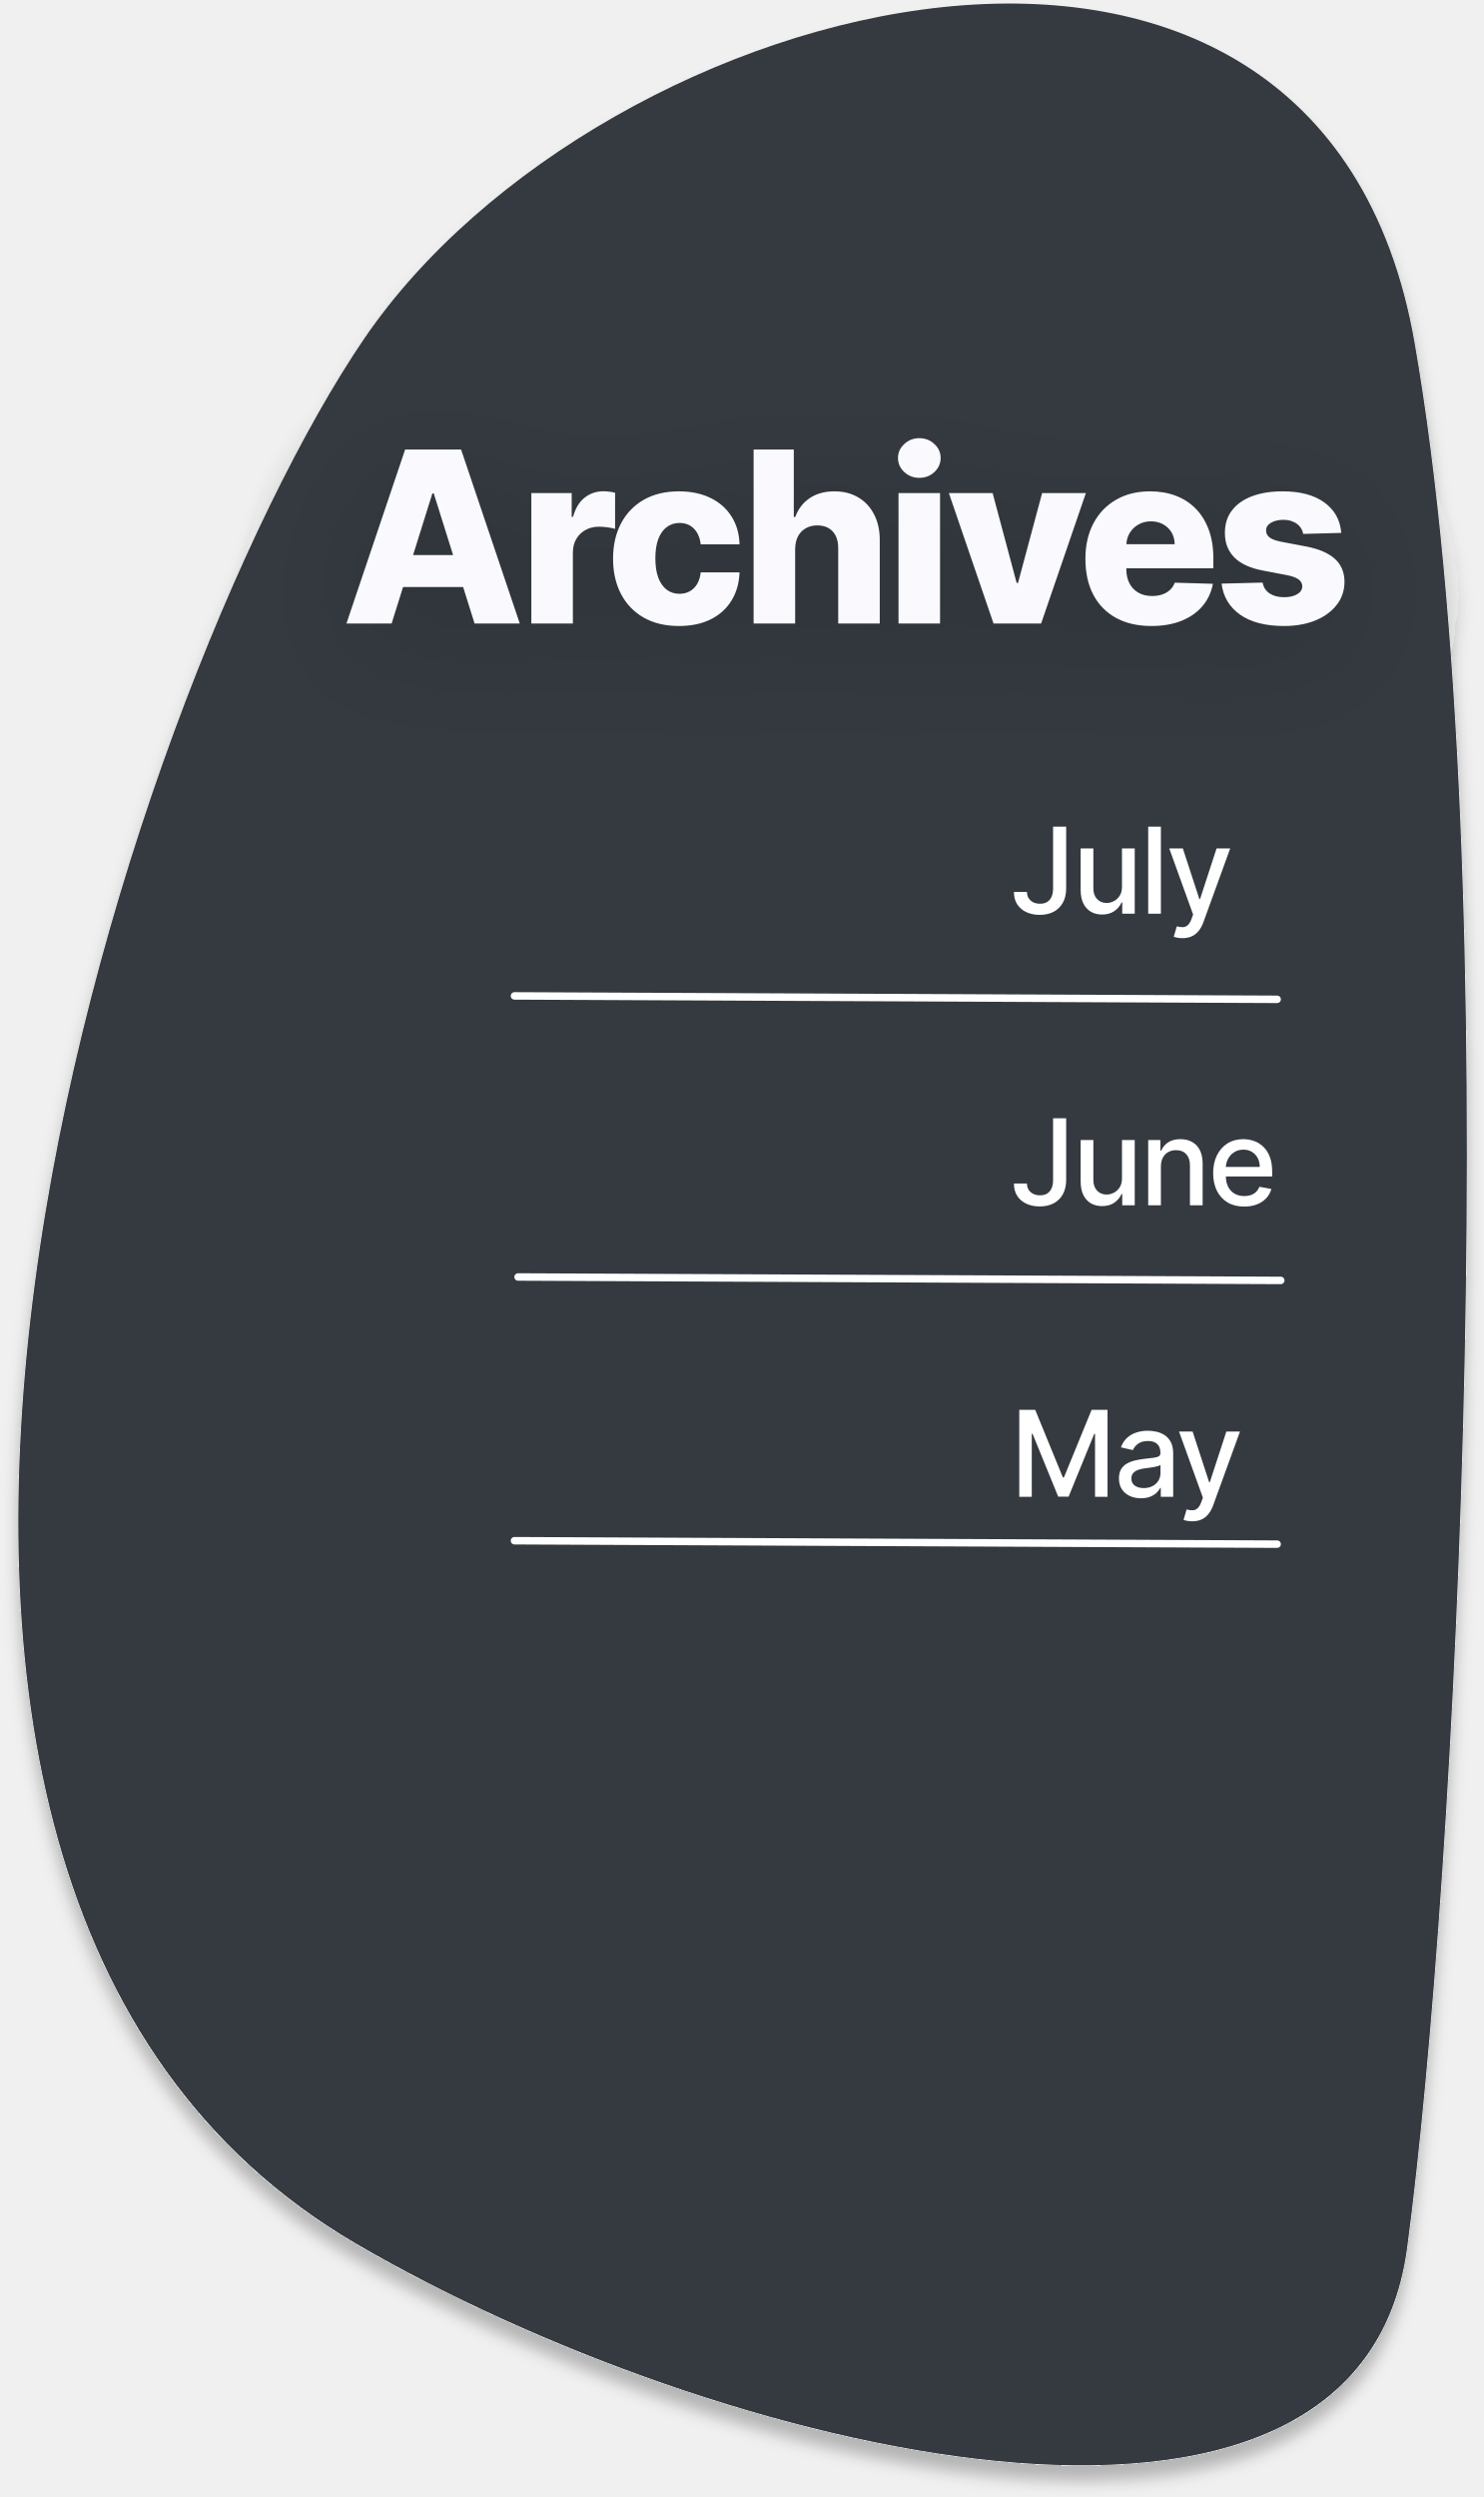
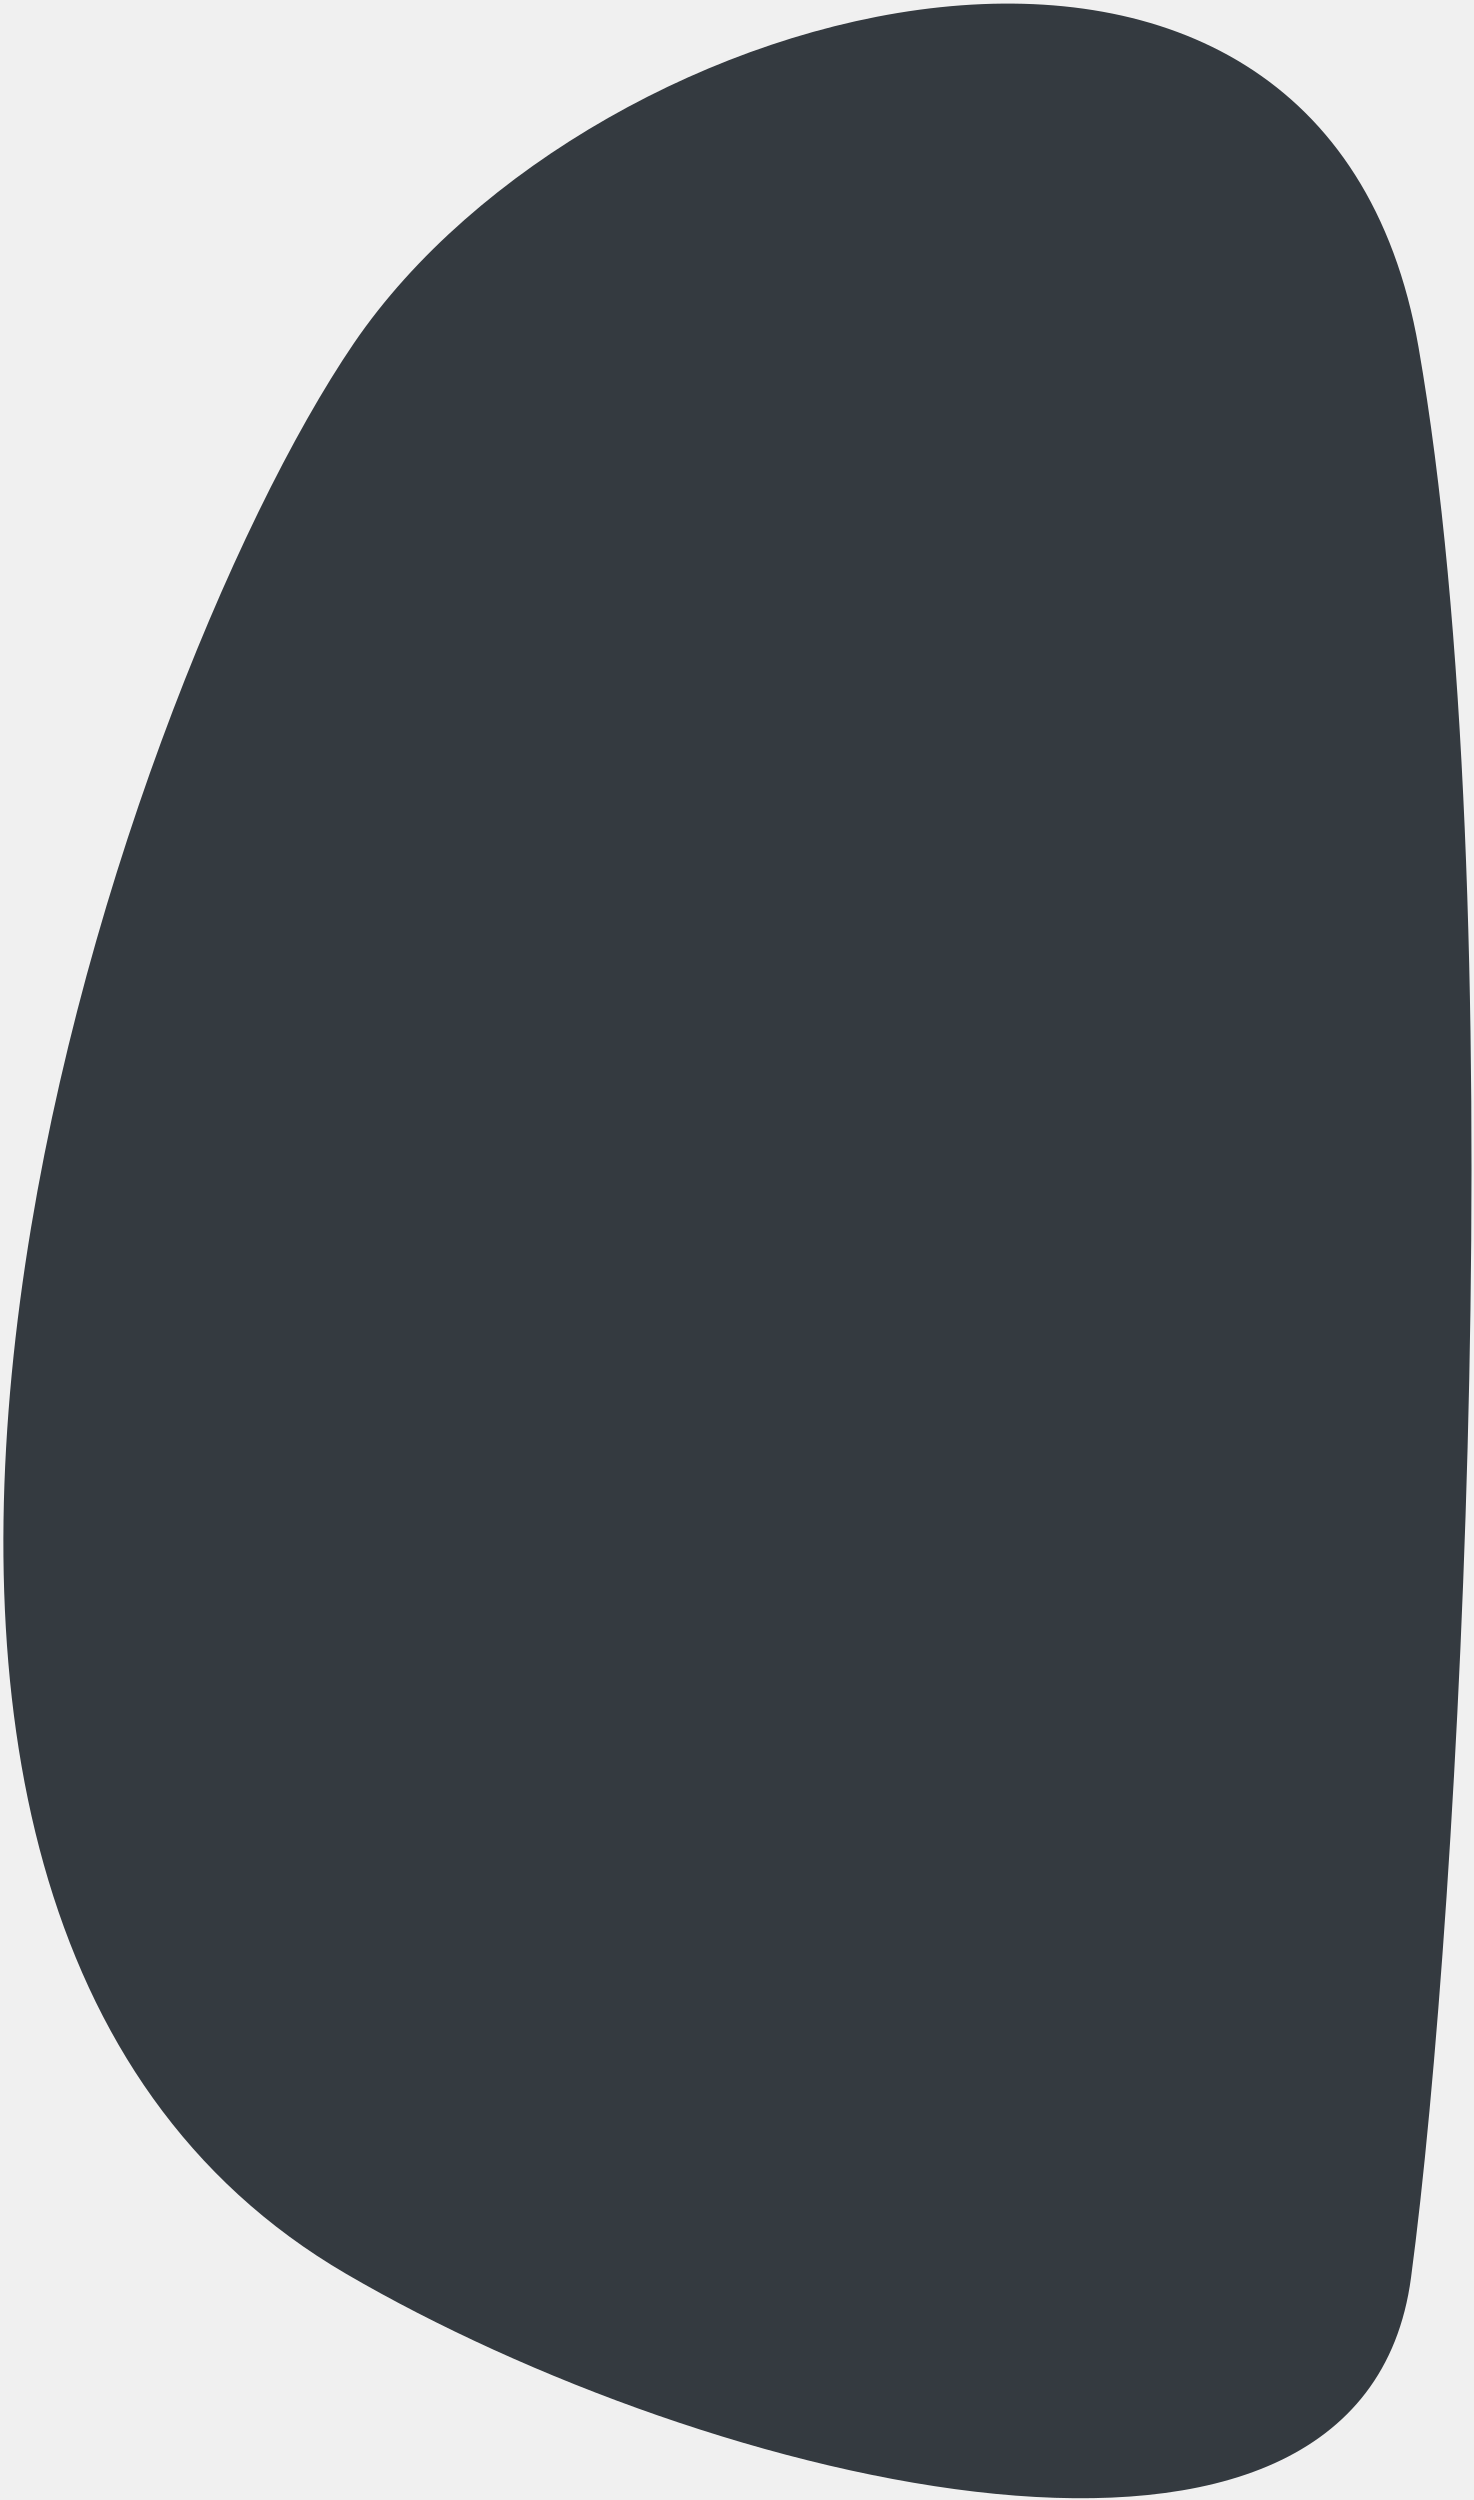
- <svg xmlns="http://www.w3.org/2000/svg" width="397" height="668" viewBox="0 0 397 668" fill="none">
-   <g filter="url(#filter0_d_10_120)">
-     <path d="M95.416 600.318C-73.483 501.844 34.021 183.721 97.404 90.647C160.786 -2.428 353.216 -53.261 378.493 91.656C403.77 236.574 389.582 503.431 376.505 601.327C363.429 699.224 190.787 655.922 95.416 600.318Z" fill="#343A40" />
-     <g filter="url(#filter1_d_10_120)">
-       <path d="M104.779 166.811H92.688L108.393 120.265H123.37L139.074 166.811H126.983L116.052 131.992H115.688L104.779 166.811ZM103.165 148.492H128.438V157.038H103.165V148.492ZM142.166 166.811V131.902H152.961V138.265H153.325C153.961 135.962 154.999 134.25 156.438 133.129C157.878 131.992 159.552 131.424 161.461 131.424C161.976 131.424 162.507 131.462 163.052 131.538C163.598 131.598 164.105 131.697 164.575 131.833V141.492C164.045 141.311 163.348 141.167 162.484 141.061C161.635 140.955 160.878 140.902 160.211 140.902C158.893 140.902 157.704 141.197 156.643 141.788C155.598 142.364 154.772 143.174 154.166 144.22C153.575 145.25 153.279 146.462 153.279 147.856V166.811H142.166ZM181.666 167.47C177.984 167.47 174.825 166.712 172.189 165.197C169.568 163.682 167.553 161.576 166.143 158.879C164.734 156.167 164.03 153.03 164.03 149.47C164.03 145.894 164.734 142.758 166.143 140.061C167.568 137.348 169.59 135.235 172.212 133.72C174.848 132.205 177.992 131.447 181.643 131.447C184.871 131.447 187.681 132.03 190.075 133.197C192.484 134.364 194.363 136.015 195.712 138.152C197.075 140.273 197.795 142.765 197.871 145.629H187.484C187.272 143.841 186.666 142.439 185.666 141.424C184.681 140.409 183.393 139.902 181.803 139.902C180.515 139.902 179.386 140.265 178.416 140.992C177.446 141.705 176.689 142.765 176.143 144.174C175.613 145.568 175.348 147.295 175.348 149.356C175.348 151.417 175.613 153.159 176.143 154.583C176.689 155.992 177.446 157.061 178.416 157.788C179.386 158.5 180.515 158.856 181.803 158.856C182.833 158.856 183.742 158.636 184.53 158.197C185.333 157.758 185.992 157.114 186.507 156.265C187.022 155.402 187.348 154.356 187.484 153.129H197.871C197.765 156.008 197.045 158.523 195.712 160.674C194.393 162.826 192.537 164.5 190.143 165.697C187.765 166.879 184.939 167.47 181.666 167.47ZM212.752 146.902V166.811H201.638V120.265H212.388V138.311H212.775C213.562 136.159 214.85 134.477 216.638 133.265C218.441 132.053 220.646 131.447 223.252 131.447C225.706 131.447 227.843 131.992 229.661 133.083C231.479 134.159 232.888 135.682 233.888 137.652C234.903 139.621 235.403 141.924 235.388 144.561V166.811H224.275V146.742C224.29 144.803 223.805 143.288 222.82 142.197C221.835 141.106 220.449 140.561 218.661 140.561C217.494 140.561 216.464 140.818 215.57 141.333C214.691 141.833 214.002 142.553 213.502 143.492C213.017 144.432 212.767 145.568 212.752 146.902ZM240.406 166.811V131.902H251.519V166.811H240.406ZM245.974 127.833C244.413 127.833 243.072 127.318 241.951 126.288C240.83 125.242 240.269 123.985 240.269 122.515C240.269 121.061 240.83 119.818 241.951 118.788C243.072 117.742 244.413 117.22 245.974 117.22C247.55 117.22 248.891 117.742 249.997 118.788C251.118 119.818 251.678 121.061 251.678 122.515C251.678 123.985 251.118 125.242 249.997 126.288C248.891 127.318 247.55 127.833 245.974 127.833ZM290.537 131.902L278.56 166.811H265.832L253.878 131.902H265.582L272.014 155.947H272.378L278.832 131.902H290.537ZM308.071 167.47C304.42 167.47 301.268 166.75 298.617 165.311C295.98 163.856 293.95 161.788 292.526 159.106C291.117 156.409 290.412 153.205 290.412 149.492C290.412 145.886 291.124 142.735 292.549 140.038C293.973 137.326 295.98 135.22 298.571 133.72C301.162 132.205 304.215 131.447 307.73 131.447C310.215 131.447 312.488 131.833 314.549 132.606C316.609 133.379 318.39 134.523 319.89 136.038C321.39 137.553 322.556 139.424 323.39 141.652C324.223 143.864 324.64 146.402 324.64 149.265V152.038H294.299V145.583H314.299C314.284 144.402 314.003 143.348 313.458 142.424C312.912 141.5 312.162 140.78 311.208 140.265C310.268 139.735 309.185 139.47 307.958 139.47C306.715 139.47 305.602 139.75 304.617 140.311C303.632 140.856 302.852 141.606 302.276 142.561C301.7 143.5 301.397 144.568 301.367 145.765V152.333C301.367 153.758 301.647 155.008 302.208 156.083C302.768 157.144 303.564 157.97 304.594 158.561C305.624 159.152 306.852 159.447 308.276 159.447C309.261 159.447 310.155 159.311 310.958 159.038C311.761 158.765 312.45 158.364 313.026 157.833C313.602 157.303 314.034 156.652 314.321 155.879L324.526 156.174C324.102 158.462 323.17 160.455 321.73 162.152C320.306 163.833 318.435 165.144 316.117 166.083C313.799 167.008 311.117 167.47 308.071 167.47ZM358.873 142.561L348.668 142.833C348.562 142.106 348.275 141.462 347.805 140.902C347.335 140.326 346.721 139.879 345.964 139.561C345.221 139.227 344.358 139.061 343.373 139.061C342.085 139.061 340.987 139.318 340.078 139.833C339.184 140.348 338.744 141.045 338.759 141.924C338.744 142.606 339.017 143.197 339.578 143.697C340.153 144.197 341.176 144.598 342.646 144.902L349.373 146.174C352.858 146.841 355.449 147.947 357.146 149.492C358.858 151.038 359.721 153.083 359.737 155.629C359.721 158.023 359.009 160.106 357.6 161.879C356.206 163.652 354.297 165.03 351.873 166.015C349.449 166.985 346.676 167.47 343.555 167.47C338.57 167.47 334.638 166.447 331.759 164.402C328.896 162.341 327.259 159.583 326.85 156.129L337.828 155.856C338.07 157.129 338.699 158.098 339.714 158.765C340.729 159.432 342.025 159.765 343.6 159.765C345.025 159.765 346.184 159.5 347.078 158.97C347.971 158.439 348.426 157.735 348.441 156.856C348.426 156.068 348.078 155.439 347.396 154.97C346.714 154.485 345.646 154.106 344.191 153.833L338.1 152.674C334.6 152.038 331.994 150.864 330.282 149.152C328.57 147.424 327.721 145.227 327.737 142.561C327.721 140.227 328.343 138.235 329.6 136.583C330.858 134.917 332.646 133.644 334.964 132.765C337.282 131.886 340.017 131.447 343.168 131.447C347.896 131.447 351.623 132.439 354.35 134.424C357.078 136.394 358.585 139.106 358.873 142.561Z" fill="#FAFAFE" />
-     </g>
-     <path d="M281.763 221.158H285.263V237.658C285.263 239.15 284.967 240.427 284.376 241.487C283.793 242.548 282.971 243.359 281.911 243.919C280.85 244.472 279.607 244.749 278.183 244.749C276.873 244.749 275.695 244.51 274.649 244.033C273.611 243.556 272.789 242.862 272.183 241.953C271.585 241.037 271.286 239.923 271.286 238.612H274.774C274.774 239.256 274.922 239.813 275.217 240.283C275.52 240.753 275.933 241.12 276.456 241.385C276.986 241.643 277.592 241.771 278.274 241.771C279.017 241.771 279.645 241.616 280.161 241.306C280.683 240.987 281.081 240.521 281.354 239.908C281.626 239.294 281.763 238.544 281.763 237.658V221.158ZM300.198 237.192V226.976H303.607V244.431H300.266V241.408H300.084C299.683 242.34 299.039 243.116 298.152 243.737C297.273 244.351 296.179 244.658 294.868 244.658C293.747 244.658 292.755 244.412 291.891 243.919C291.035 243.419 290.361 242.681 289.868 241.703C289.383 240.726 289.141 239.518 289.141 238.078V226.976H292.539V237.669C292.539 238.859 292.868 239.806 293.527 240.51C294.186 241.215 295.042 241.567 296.095 241.567C296.732 241.567 297.364 241.408 297.993 241.09C298.63 240.771 299.156 240.29 299.573 239.646C299.997 239.003 300.205 238.184 300.198 237.192ZM310.61 221.158V244.431H307.212V221.158H310.61ZM316.369 250.976C315.861 250.976 315.399 250.934 314.982 250.851C314.566 250.775 314.255 250.692 314.05 250.601L314.869 247.817C315.49 247.984 316.043 248.056 316.528 248.033C317.013 248.01 317.441 247.828 317.812 247.487C318.191 247.146 318.524 246.59 318.812 245.817L319.232 244.658L312.846 226.976H316.482L320.903 240.521H321.084L325.505 226.976H329.153L321.959 246.76C321.626 247.669 321.202 248.438 320.687 249.067C320.172 249.703 319.558 250.181 318.846 250.499C318.134 250.817 317.308 250.976 316.369 250.976ZM281.763 299.158H285.263V315.658C285.263 317.15 284.967 318.427 284.376 319.487C283.793 320.548 282.971 321.359 281.911 321.919C280.85 322.472 279.607 322.749 278.183 322.749C276.873 322.749 275.695 322.51 274.649 322.033C273.611 321.556 272.789 320.862 272.183 319.953C271.585 319.037 271.286 317.923 271.286 316.612H274.774C274.774 317.256 274.922 317.813 275.217 318.283C275.52 318.753 275.933 319.12 276.456 319.385C276.986 319.643 277.592 319.771 278.274 319.771C279.017 319.771 279.645 319.616 280.161 319.306C280.683 318.987 281.081 318.521 281.354 317.908C281.626 317.294 281.763 316.544 281.763 315.658V299.158ZM300.198 315.192V304.976H303.607V322.431H300.266V319.408H300.084C299.683 320.34 299.039 321.116 298.152 321.737C297.273 322.351 296.179 322.658 294.868 322.658C293.747 322.658 292.755 322.412 291.891 321.919C291.035 321.419 290.361 320.681 289.868 319.703C289.383 318.726 289.141 317.518 289.141 316.078V304.976H292.539V315.669C292.539 316.859 292.868 317.806 293.527 318.51C294.186 319.215 295.042 319.567 296.095 319.567C296.732 319.567 297.364 319.408 297.993 319.09C298.63 318.771 299.156 318.29 299.573 317.646C299.997 317.003 300.205 316.184 300.198 315.192ZM310.61 312.067V322.431H307.212V304.976H310.473V307.817H310.689C311.091 306.893 311.72 306.15 312.576 305.59C313.439 305.029 314.527 304.749 315.837 304.749C317.027 304.749 318.068 304.999 318.962 305.499C319.856 305.991 320.549 306.726 321.042 307.703C321.534 308.681 321.78 309.889 321.78 311.328V322.431H318.383V311.737C318.383 310.472 318.053 309.484 317.394 308.771C316.735 308.052 315.83 307.692 314.678 307.692C313.89 307.692 313.189 307.862 312.576 308.203C311.97 308.544 311.489 309.044 311.133 309.703C310.784 310.355 310.61 311.143 310.61 312.067ZM332.9 322.783C331.18 322.783 329.699 322.415 328.457 321.681C327.222 320.938 326.267 319.896 325.593 318.556C324.926 317.207 324.593 315.628 324.593 313.817C324.593 312.029 324.926 310.453 325.593 309.09C326.267 307.726 327.207 306.662 328.411 305.896C329.623 305.131 331.04 304.749 332.661 304.749C333.646 304.749 334.601 304.912 335.525 305.237C336.449 305.563 337.279 306.074 338.013 306.771C338.748 307.468 339.328 308.374 339.752 309.487C340.176 310.593 340.388 311.938 340.388 313.521V314.726H326.513V312.181H337.059C337.059 311.287 336.877 310.495 336.513 309.806C336.15 309.109 335.638 308.559 334.979 308.158C334.328 307.756 333.563 307.556 332.684 307.556C331.729 307.556 330.896 307.79 330.184 308.26C329.479 308.722 328.934 309.328 328.548 310.078C328.169 310.821 327.979 311.628 327.979 312.499V314.487C327.979 315.654 328.184 316.646 328.593 317.465C329.01 318.283 329.589 318.908 330.332 319.34C331.074 319.764 331.942 319.976 332.934 319.976C333.578 319.976 334.165 319.885 334.695 319.703C335.226 319.514 335.684 319.234 336.07 318.862C336.457 318.491 336.752 318.033 336.957 317.487L340.173 318.067C339.915 319.014 339.453 319.843 338.786 320.556C338.127 321.26 337.298 321.809 336.298 322.203C335.305 322.59 334.173 322.783 332.9 322.783ZM272.717 377.158H276.979L284.388 395.249H284.661L292.07 377.158H296.331V400.431H292.99V383.59H292.774L285.911 400.396H283.138L276.274 383.578H276.058V400.431H272.717V377.158ZM305.283 400.817C304.177 400.817 303.177 400.612 302.283 400.203C301.389 399.787 300.681 399.184 300.158 398.396C299.643 397.609 299.385 396.643 299.385 395.499C299.385 394.514 299.575 393.703 299.953 393.067C300.332 392.431 300.844 391.927 301.487 391.556C302.131 391.184 302.851 390.904 303.647 390.715C304.442 390.525 305.253 390.381 306.078 390.283C307.124 390.162 307.972 390.063 308.624 389.987C309.275 389.904 309.749 389.771 310.044 389.59C310.34 389.408 310.487 389.112 310.487 388.703V388.624C310.487 387.631 310.207 386.862 309.647 386.317C309.094 385.771 308.268 385.499 307.169 385.499C306.025 385.499 305.124 385.753 304.465 386.26C303.813 386.76 303.362 387.317 303.112 387.931L299.919 387.203C300.298 386.143 300.851 385.287 301.578 384.635C302.313 383.976 303.158 383.499 304.112 383.203C305.067 382.9 306.071 382.749 307.124 382.749C307.821 382.749 308.559 382.832 309.34 382.999C310.128 383.158 310.862 383.453 311.544 383.885C312.234 384.317 312.798 384.934 313.237 385.737C313.677 386.533 313.897 387.567 313.897 388.84V400.431H310.578V398.044H310.442C310.222 398.484 309.893 398.915 309.453 399.34C309.014 399.764 308.45 400.116 307.76 400.396C307.071 400.677 306.245 400.817 305.283 400.817ZM306.022 398.09C306.961 398.09 307.764 397.904 308.431 397.533C309.105 397.162 309.616 396.677 309.965 396.078C310.321 395.472 310.499 394.824 310.499 394.135V391.885C310.378 392.006 310.143 392.12 309.794 392.226C309.453 392.324 309.063 392.412 308.624 392.487C308.184 392.556 307.756 392.62 307.34 392.681C306.923 392.734 306.575 392.779 306.294 392.817C305.635 392.9 305.033 393.04 304.487 393.237C303.95 393.434 303.518 393.718 303.192 394.09C302.874 394.453 302.715 394.938 302.715 395.544C302.715 396.385 303.025 397.021 303.647 397.453C304.268 397.878 305.059 398.09 306.022 398.09ZM318.985 406.976C318.477 406.976 318.015 406.934 317.598 406.851C317.182 406.775 316.871 406.692 316.667 406.601L317.485 403.817C318.106 403.984 318.659 404.056 319.144 404.033C319.629 404.01 320.057 403.828 320.428 403.487C320.807 403.146 321.14 402.59 321.428 401.817L321.848 400.658L315.462 382.976H319.098L323.519 396.521H323.701L328.121 382.976H331.769L324.576 402.76C324.242 403.669 323.818 404.438 323.303 405.067C322.788 405.703 322.174 406.181 321.462 406.499C320.75 406.817 319.924 406.976 318.985 406.976Z" fill="white" />
-     <line x1="1" y1="-1" x2="205.062" y2="-1" transform="matrix(-0.99999 -0.00450529 0.00489225 -0.999988 342.717 266.346)" stroke="white" stroke-width="2" stroke-linecap="round" />
-     <line x1="1" y1="-1" x2="205.062" y2="-1" transform="matrix(-0.99999 -0.00450529 0.00489225 -0.999988 342.717 412.1)" stroke="white" stroke-width="2" stroke-linecap="round" />
-     <line x1="1" y1="-1" x2="205.062" y2="-1" transform="matrix(-0.99999 -0.00450529 0.00489225 -0.999988 343.684 341.544)" stroke="white" stroke-width="2" stroke-linecap="round" />
-   </g>
-   <defs>
-     <filter id="filter0_d_10_120" x="0.893" y="0.948" width="395.588" height="666.593" filterUnits="userSpaceOnUse" color-interpolation-filters="sRGB">
-       <feFlood flood-opacity="0" result="BackgroundImageFix" />
-       <feColorMatrix in="SourceAlpha" type="matrix" values="0 0 0 0 0 0 0 0 0 0 0 0 0 0 0 0 0 0 127 0" result="hardAlpha" />
-       <feOffset dy="4" />
-       <feGaussianBlur stdDeviation="2" />
-       <feComposite in2="hardAlpha" operator="out" />
-       <feColorMatrix type="matrix" values="0 0 0 0 0 0 0 0 0 0 0 0 0 0 0 0 0 0 0.25 0" />
-       <feBlend mode="normal" in2="BackgroundImageFix" result="effect1_dropShadow_10_120" />
-       <feBlend mode="normal" in="SourceGraphic" in2="effect1_dropShadow_10_120" result="shape" />
-     </filter>
-     <filter id="filter1_d_10_120" x="57.688" y="90.22" width="337.049" height="120.25" filterUnits="userSpaceOnUse" color-interpolation-filters="sRGB">
-       <feFlood flood-opacity="0" result="BackgroundImageFix" />
-       <feColorMatrix in="SourceAlpha" type="matrix" values="0 0 0 0 0 0 0 0 0 0 0 0 0 0 0 0 0 0 127 0" result="hardAlpha" />
-       <feOffset dy="8" />
-       <feGaussianBlur stdDeviation="17.5" />
-       <feColorMatrix type="matrix" values="0 0 0 0 0 0 0 0 0 0 0 0 0 0 0 0 0 0 0.16 0" />
-       <feBlend mode="normal" in2="BackgroundImageFix" result="effect1_dropShadow_10_120" />
-       <feBlend mode="normal" in="SourceGraphic" in2="effect1_dropShadow_10_120" result="shape" />
-     </filter>
-   </defs>
+ <svg xmlns="http://www.w3.org/2000/svg" width="389" height="660" viewBox="0 0 389 660" fill="none">
+   <path d="M91.416 600.318C-77.483 501.844 30.021 183.721 93.404 90.647C156.786 -2.428 349.216 -53.261 374.493 91.656C399.77 236.574 385.582 503.431 372.505 601.327C359.429 699.224 186.787 655.922 91.416 600.318Z" fill="#343A40" />
</svg>
